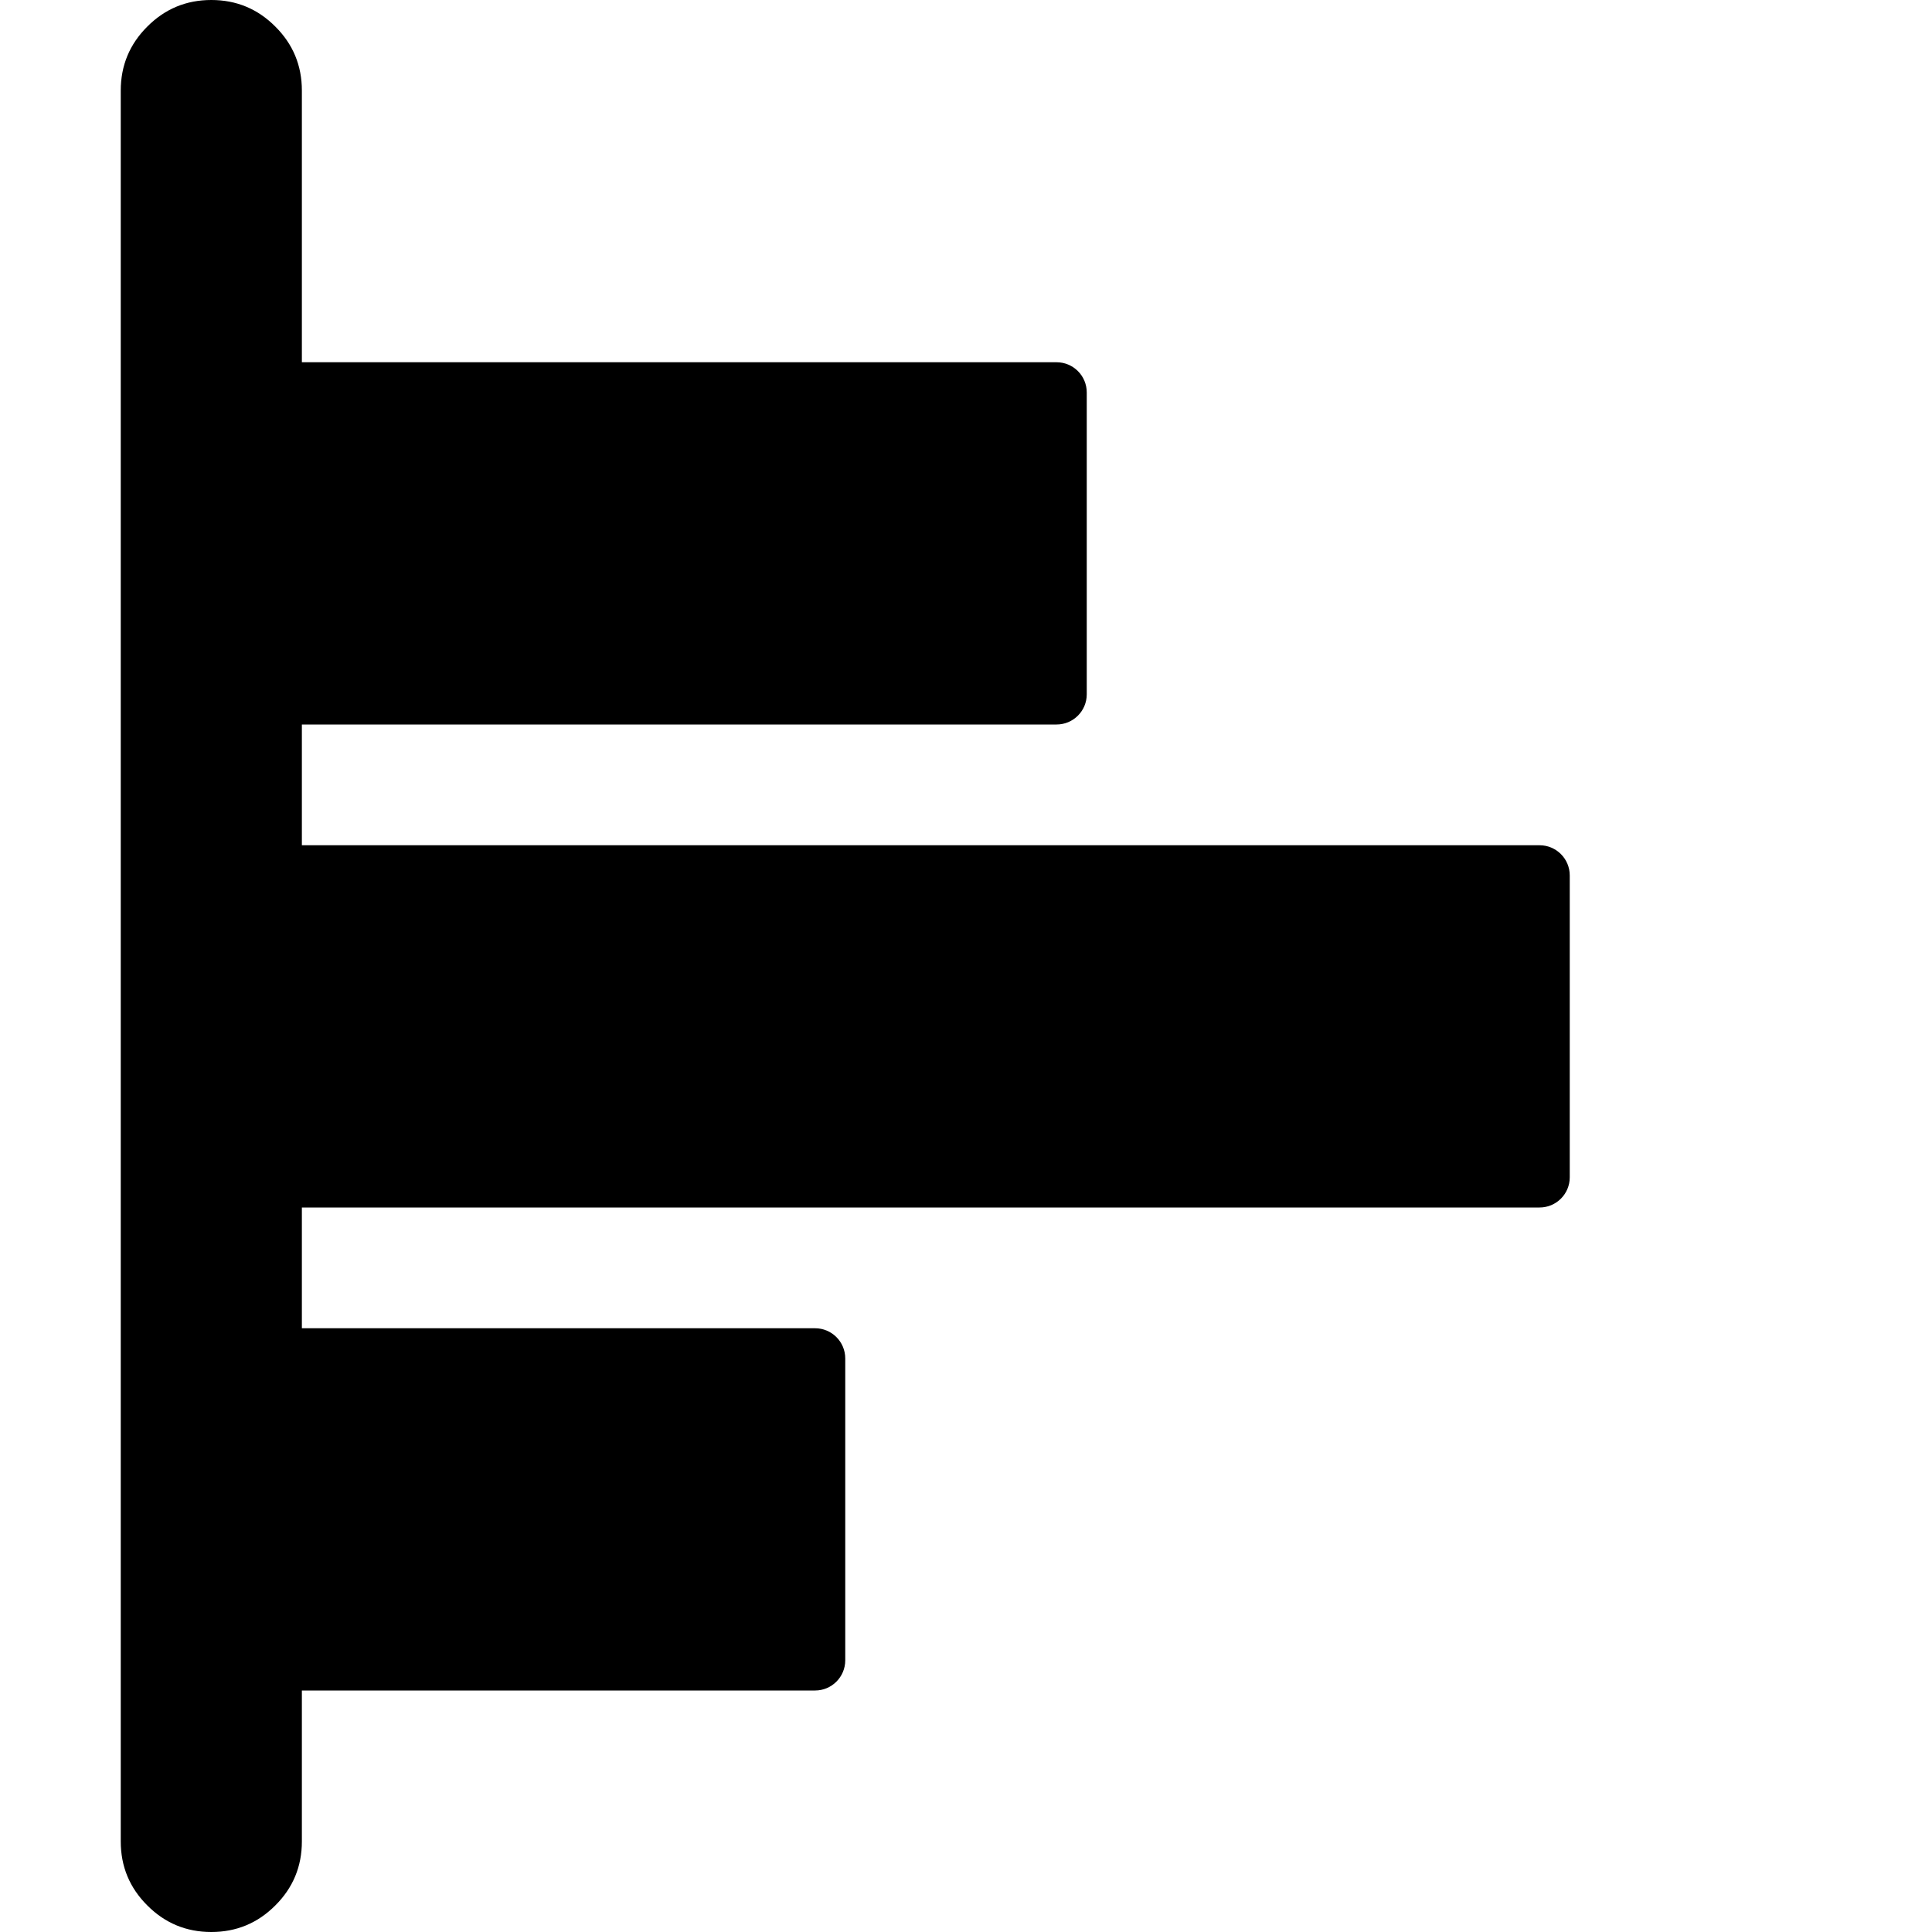
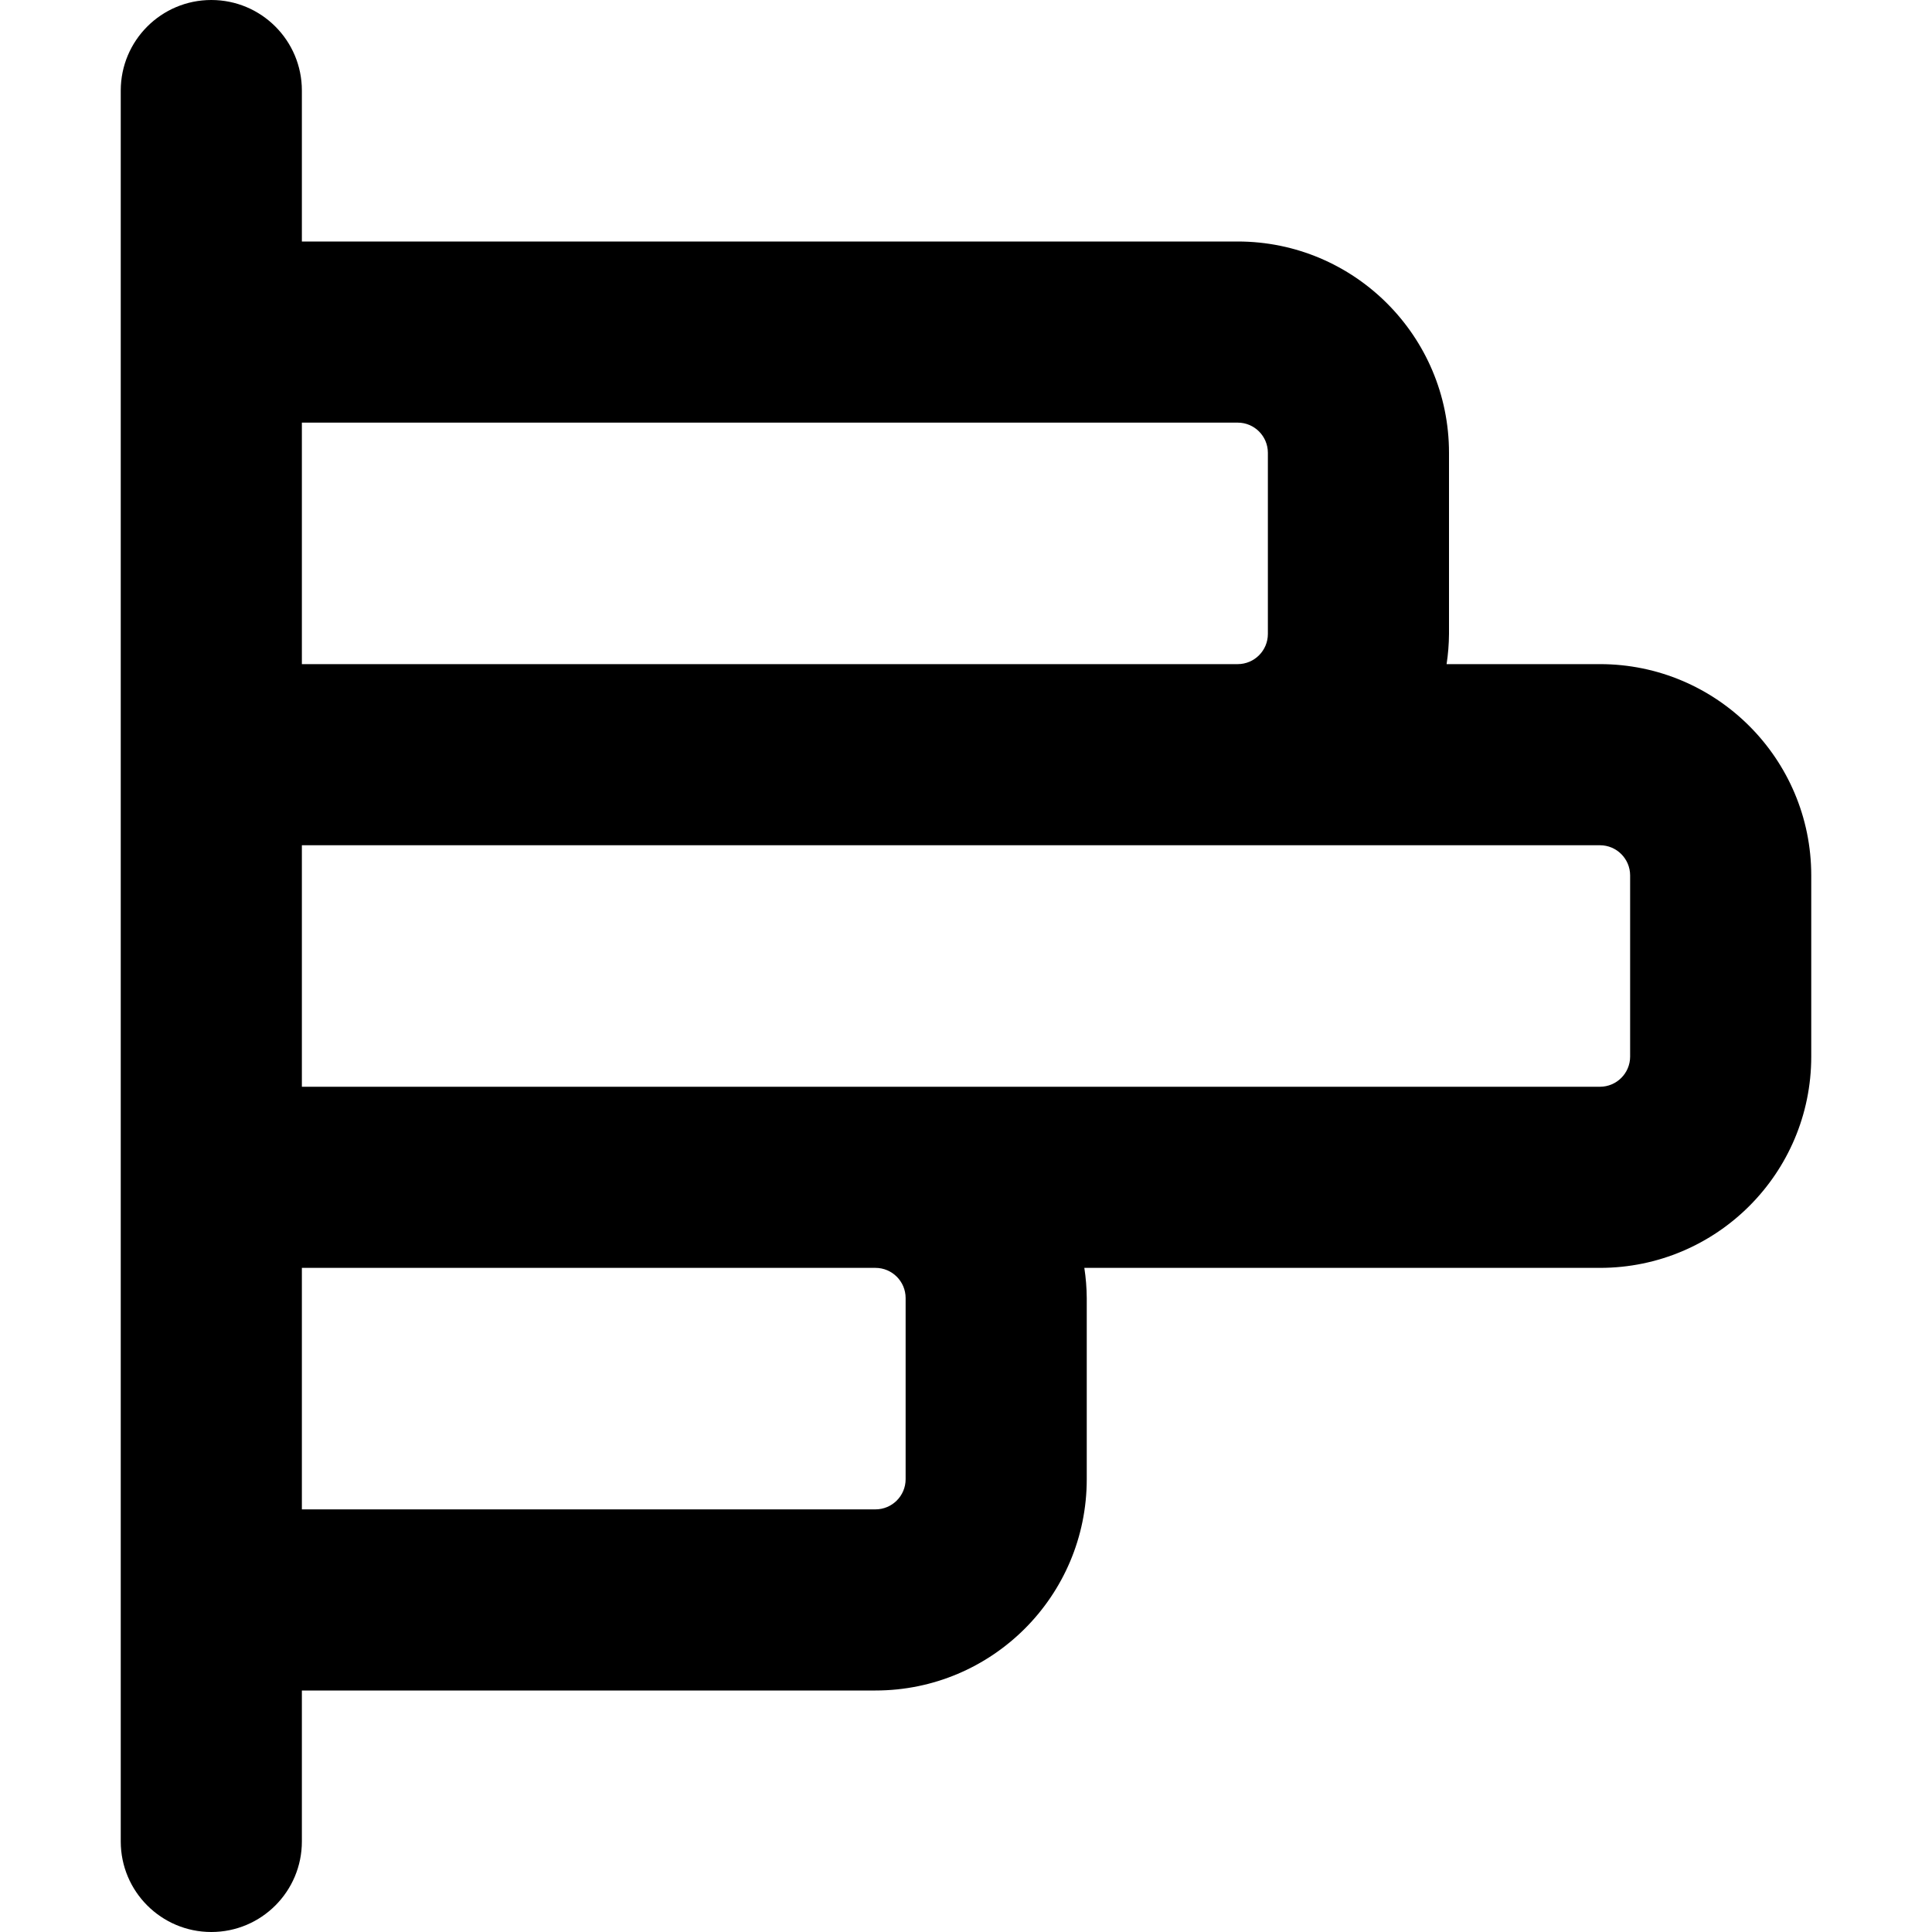
<svg xmlns="http://www.w3.org/2000/svg" viewBox="0 0 16 16" class="svg octicon-graph-bar-vertical" width="16" height="16" aria-hidden="true">
-   <path d="M1 15.25V.75q0-.311.22-.53.219-.22.53-.22t.53.22q.22.219.22.53v14.5q0 .311-.22.53-.219.22-.53.22t-.53-.22Q1 15.561 1 15.25" />
-   <path d="M9 3.25v2.5a.25.25 0 0 1-.25.25h-6.5A.25.25 0 0 1 2 5.75v-2.5A.25.25 0 0 1 2.25 3h6.5a.25.25 0 0 1 .25.25m4 4v2.5a.25.25 0 0 1-.25.25H2.25A.25.25 0 0 1 2 9.75v-2.5A.25.25 0 0 1 2.25 7h10.5a.25.25 0 0 1 .25.25m-6 4v2.5a.25.25 0 0 1-.25.25h-4.5a.25.25 0 0 1-.25-.25v-2.5a.25.25 0 0 1 .25-.25h4.5a.25.25 0 0 1 .25.25" />
+   <path fill-rule="evenodd" d="M1.75 0a.75.75 0 0 1 .75.75V2h7.75c.966 0 1.75.784 1.75 1.75v1.5q-.001.127-.02.25h1.27c.966 0 1.75.784 1.75 1.75v1.5a1.75 1.75 0 0 1-1.75 1.75H8.98q.019.123.02.25v1.5A1.75 1.75 0 0 1 7.25 14H2.5v1.25a.75.75 0 0 1-1.5 0V.75A.75.75 0 0 1 1.75 0m.75 12.5h4.75a.25.25 0 0 0 .25-.25v-1.5a.25.25 0 0 0-.25-.25H2.5zm0-3.5h10.75a.25.25 0 0 0 .25-.25v-1.5a.25.25 0 0 0-.25-.25H2.5zm0-3.5h7.75a.25.25 0 0 0 .25-.25v-1.5a.25.25 0 0 0-.25-.25H2.5z" />
</svg>
